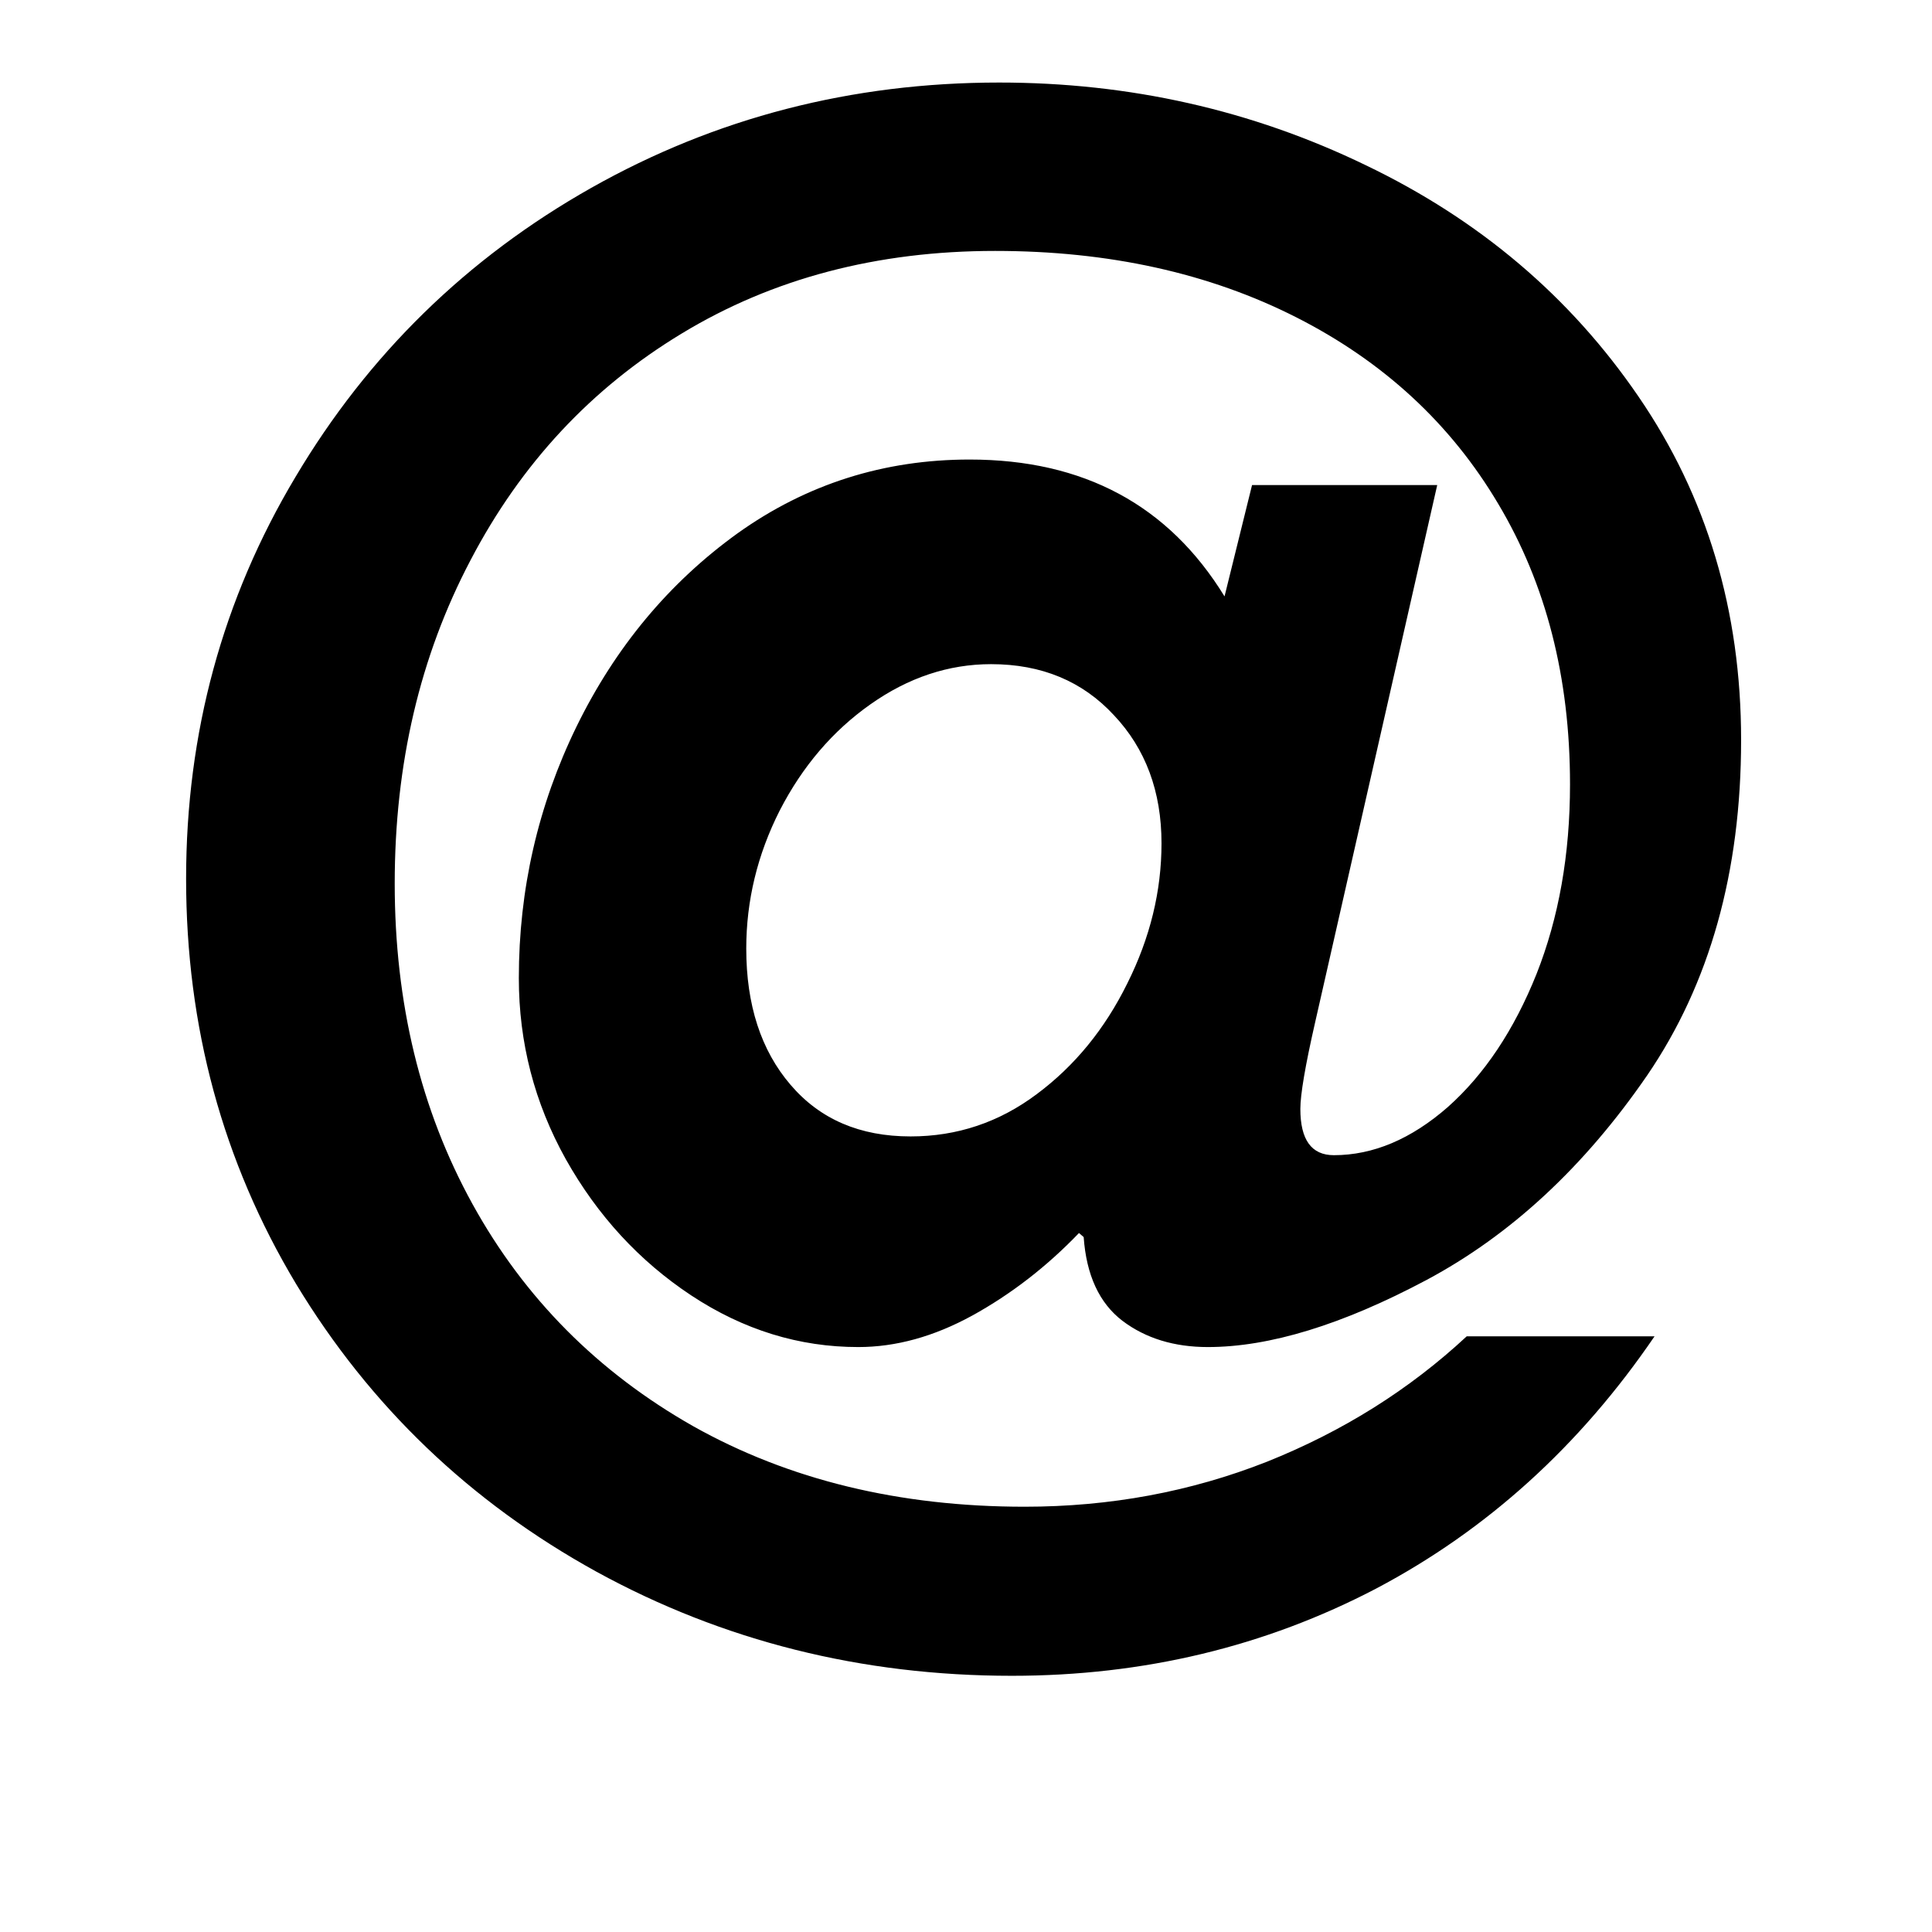
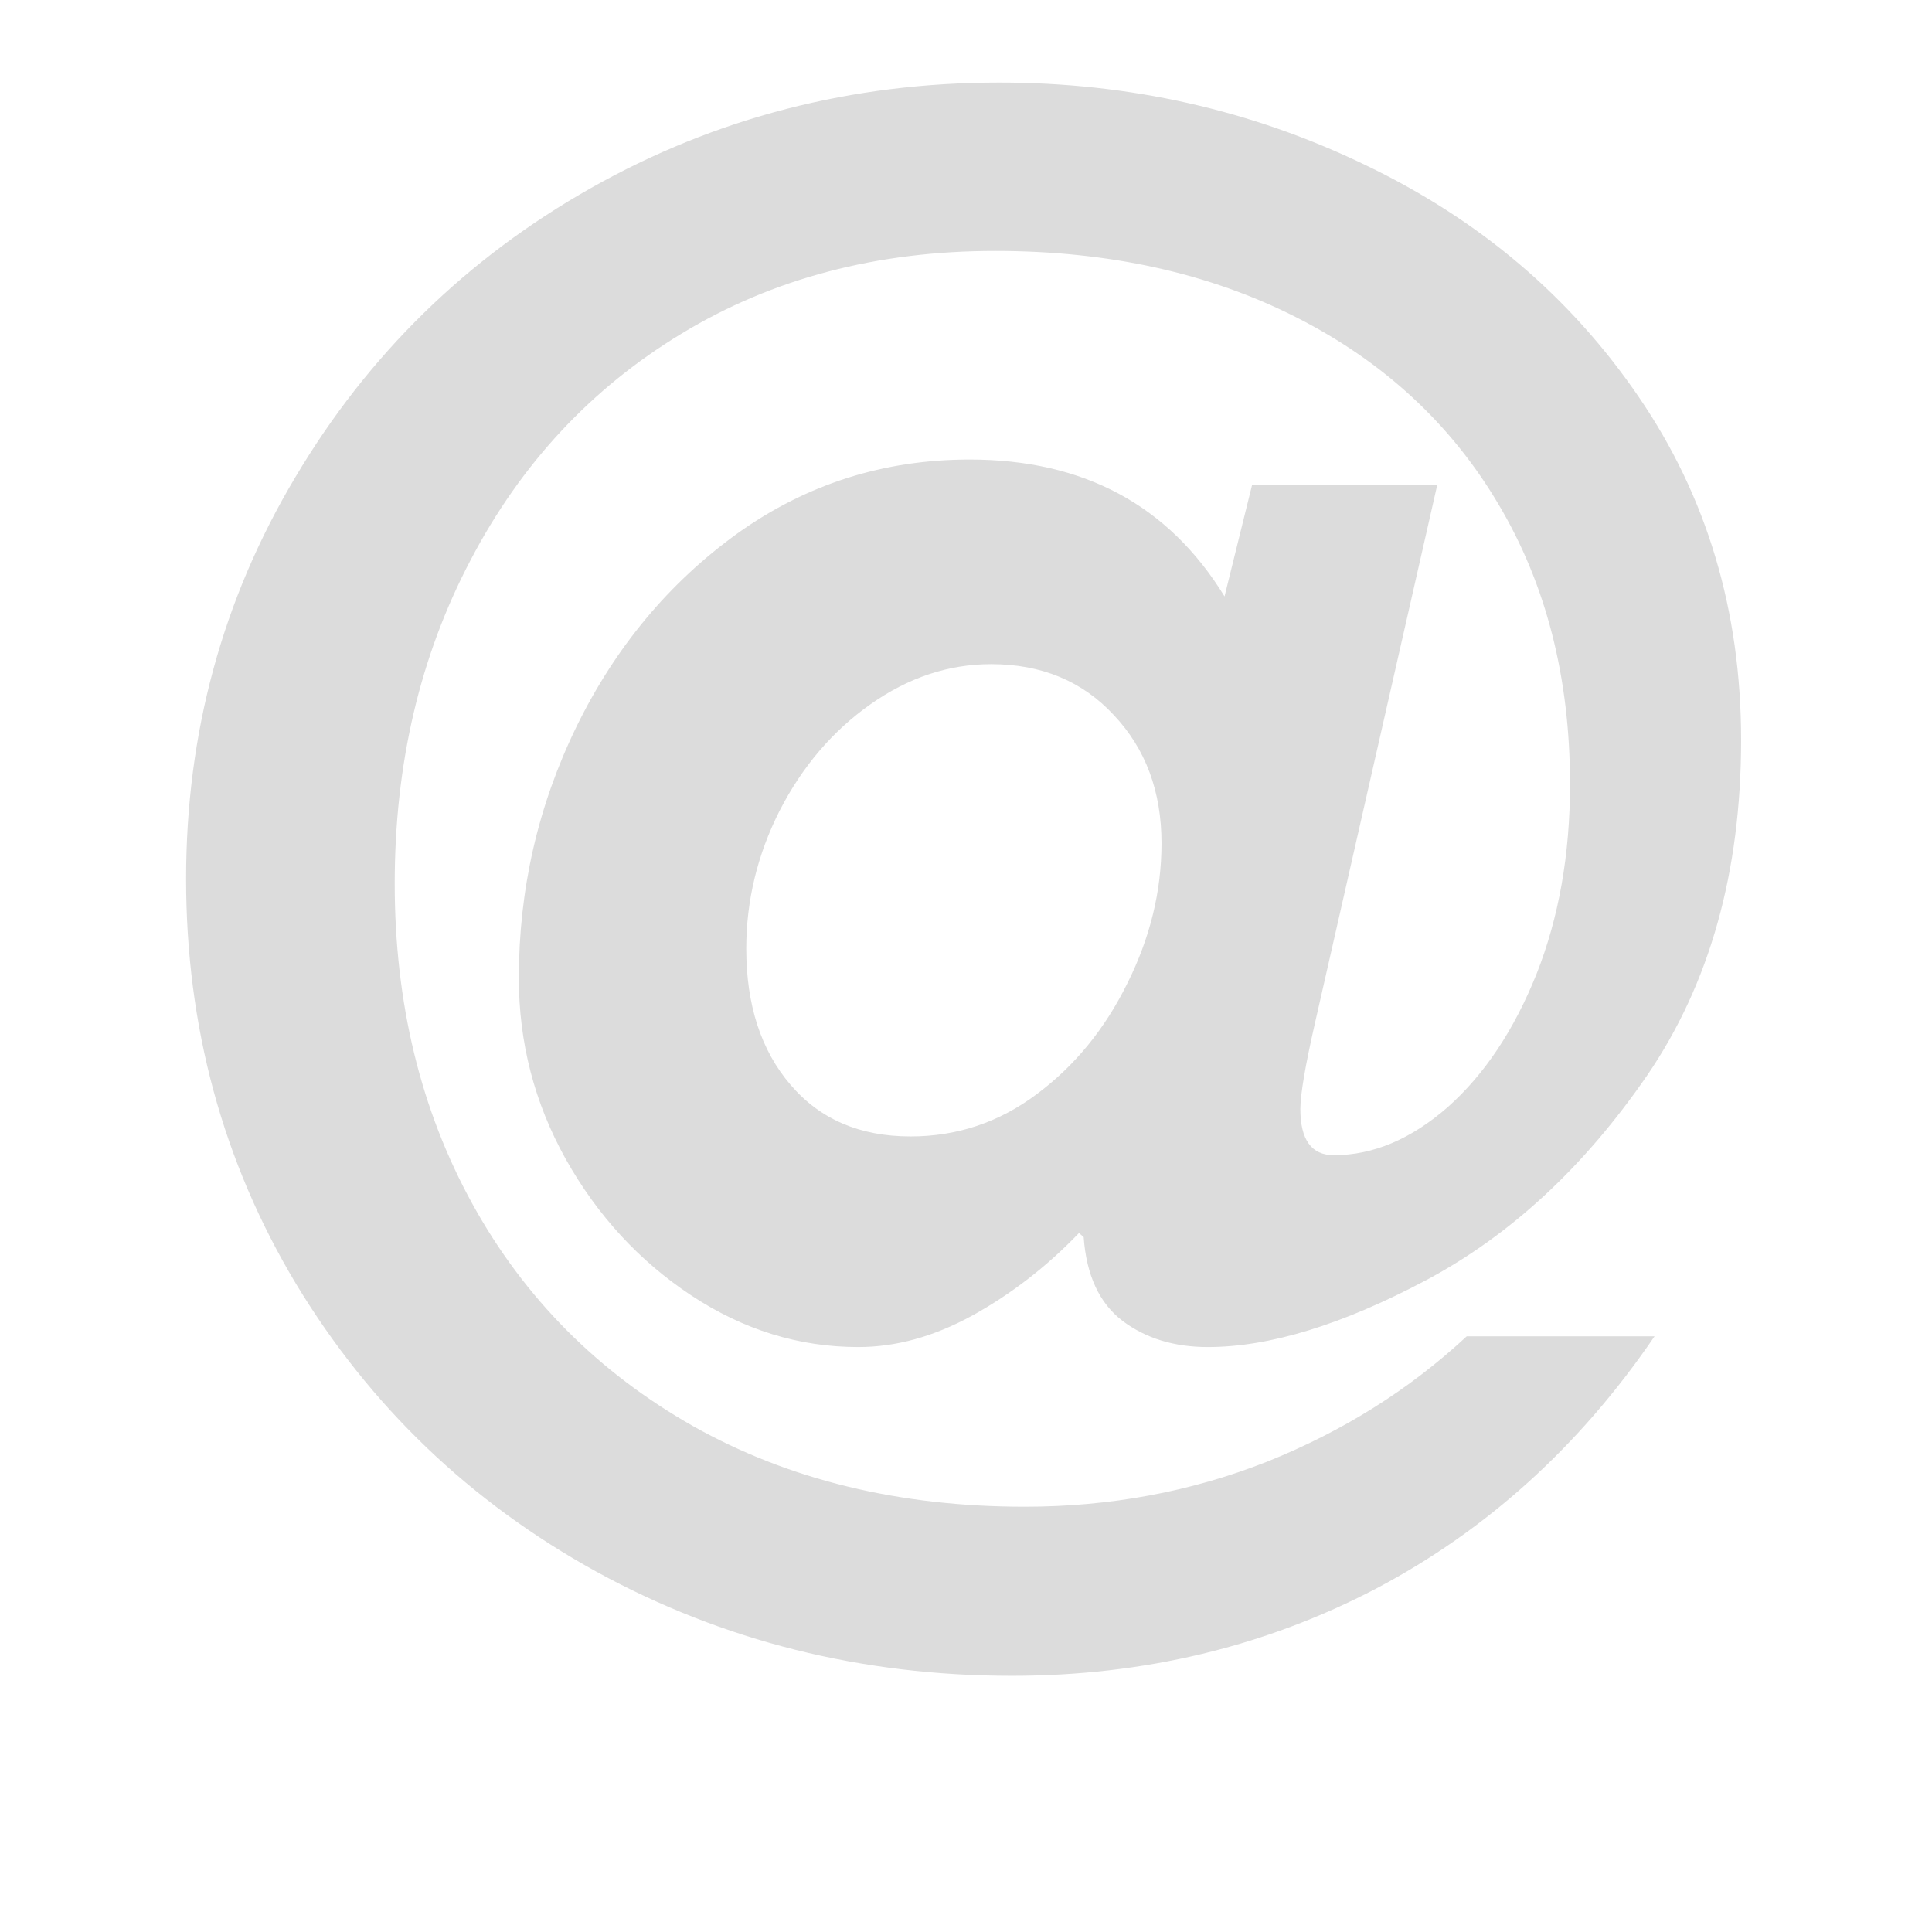
<svg xmlns="http://www.w3.org/2000/svg" width="60" zoomAndPan="magnify" viewBox="0 0 45 45" height="60" preserveAspectRatio="xMidYMid meet" version="1.0">
  <defs>
    <g />
  </defs>
-   <g fill="black" fill-opacity="1">
+   <g fill="#DCDCDC" fill-opacity="1">
    <g transform="translate(-1.462288, 38.09452)">
      <g>
        <path d="M 29.594 -6.719 C 28.812 -6.719 28.148 -6.922 27.609 -7.328 C 27.066 -7.742 26.766 -8.395 26.703 -9.281 L 26.594 -9.375 C 25.844 -8.594 25.016 -7.953 24.109 -7.453 C 23.211 -6.961 22.328 -6.719 21.453 -6.719 C 20.078 -6.719 18.781 -7.117 17.562 -7.922 C 16.352 -8.723 15.379 -9.781 14.641 -11.094 C 13.91 -12.406 13.547 -13.812 13.547 -15.312 C 13.547 -17.375 13.992 -19.328 14.891 -21.172 C 15.797 -23.023 17.047 -24.523 18.641 -25.672 C 20.242 -26.816 22.047 -27.391 24.047 -27.391 C 26.703 -27.391 28.68 -26.328 29.984 -24.203 L 30.625 -26.797 L 34.938 -26.797 L 32.094 -14.281 C 31.863 -13.27 31.75 -12.598 31.75 -12.266 C 31.75 -11.547 32.008 -11.188 32.531 -11.188 C 33.445 -11.188 34.332 -11.562 35.188 -12.312 C 36.039 -13.07 36.727 -14.102 37.25 -15.406 C 37.77 -16.719 38.031 -18.191 38.031 -19.828 C 38.031 -22.316 37.473 -24.492 36.359 -26.359 C 35.254 -28.223 33.688 -29.672 31.656 -30.703 C 29.625 -31.734 27.285 -32.25 24.641 -32.25 C 21.891 -32.25 19.457 -31.609 17.344 -30.328 C 15.238 -29.055 13.598 -27.297 12.422 -25.047 C 11.242 -22.805 10.656 -20.297 10.656 -17.516 C 10.656 -14.734 11.258 -12.242 12.469 -10.047 C 13.676 -7.859 15.391 -6.133 17.609 -4.875 C 19.836 -3.625 22.41 -3 25.328 -3 C 27.316 -3 29.195 -3.348 30.969 -4.047 C 32.738 -4.754 34.289 -5.727 35.625 -6.969 L 40 -6.969 C 38.258 -4.414 36.098 -2.457 33.516 -1.094 C 30.93 0.258 28.102 0.938 25.031 0.938 C 21.531 0.938 18.305 0.129 15.359 -1.484 C 12.41 -3.109 10.078 -5.344 8.359 -8.188 C 6.648 -11.039 5.797 -14.188 5.797 -17.625 C 5.797 -21.02 6.645 -24.141 8.344 -26.984 C 10.039 -29.836 12.336 -32.082 15.234 -33.719 C 18.129 -35.352 21.297 -36.172 24.734 -36.172 C 27.773 -36.172 30.617 -35.531 33.266 -34.25 C 35.922 -32.977 38.039 -31.18 39.625 -28.859 C 41.219 -26.535 42.016 -23.867 42.016 -20.859 C 42.016 -17.785 41.285 -15.18 39.828 -13.047 C 38.367 -10.922 36.656 -9.332 34.688 -8.281 C 32.727 -7.238 31.031 -6.719 29.594 -6.719 Z M 28.516 -18.453 C 28.516 -19.66 28.145 -20.656 27.406 -21.438 C 26.676 -22.227 25.723 -22.625 24.547 -22.625 C 23.555 -22.625 22.617 -22.312 21.734 -21.688 C 20.859 -21.07 20.156 -20.25 19.625 -19.219 C 19.102 -18.188 18.844 -17.113 18.844 -16 C 18.844 -14.688 19.188 -13.629 19.875 -12.828 C 20.562 -12.023 21.492 -11.625 22.672 -11.625 C 23.754 -11.625 24.734 -11.953 25.609 -12.609 C 26.492 -13.266 27.195 -14.125 27.719 -15.188 C 28.25 -16.25 28.516 -17.336 28.516 -18.453 Z M 28.516 -18.453 " />
      </g>
    </g>
  </g>
</svg>
